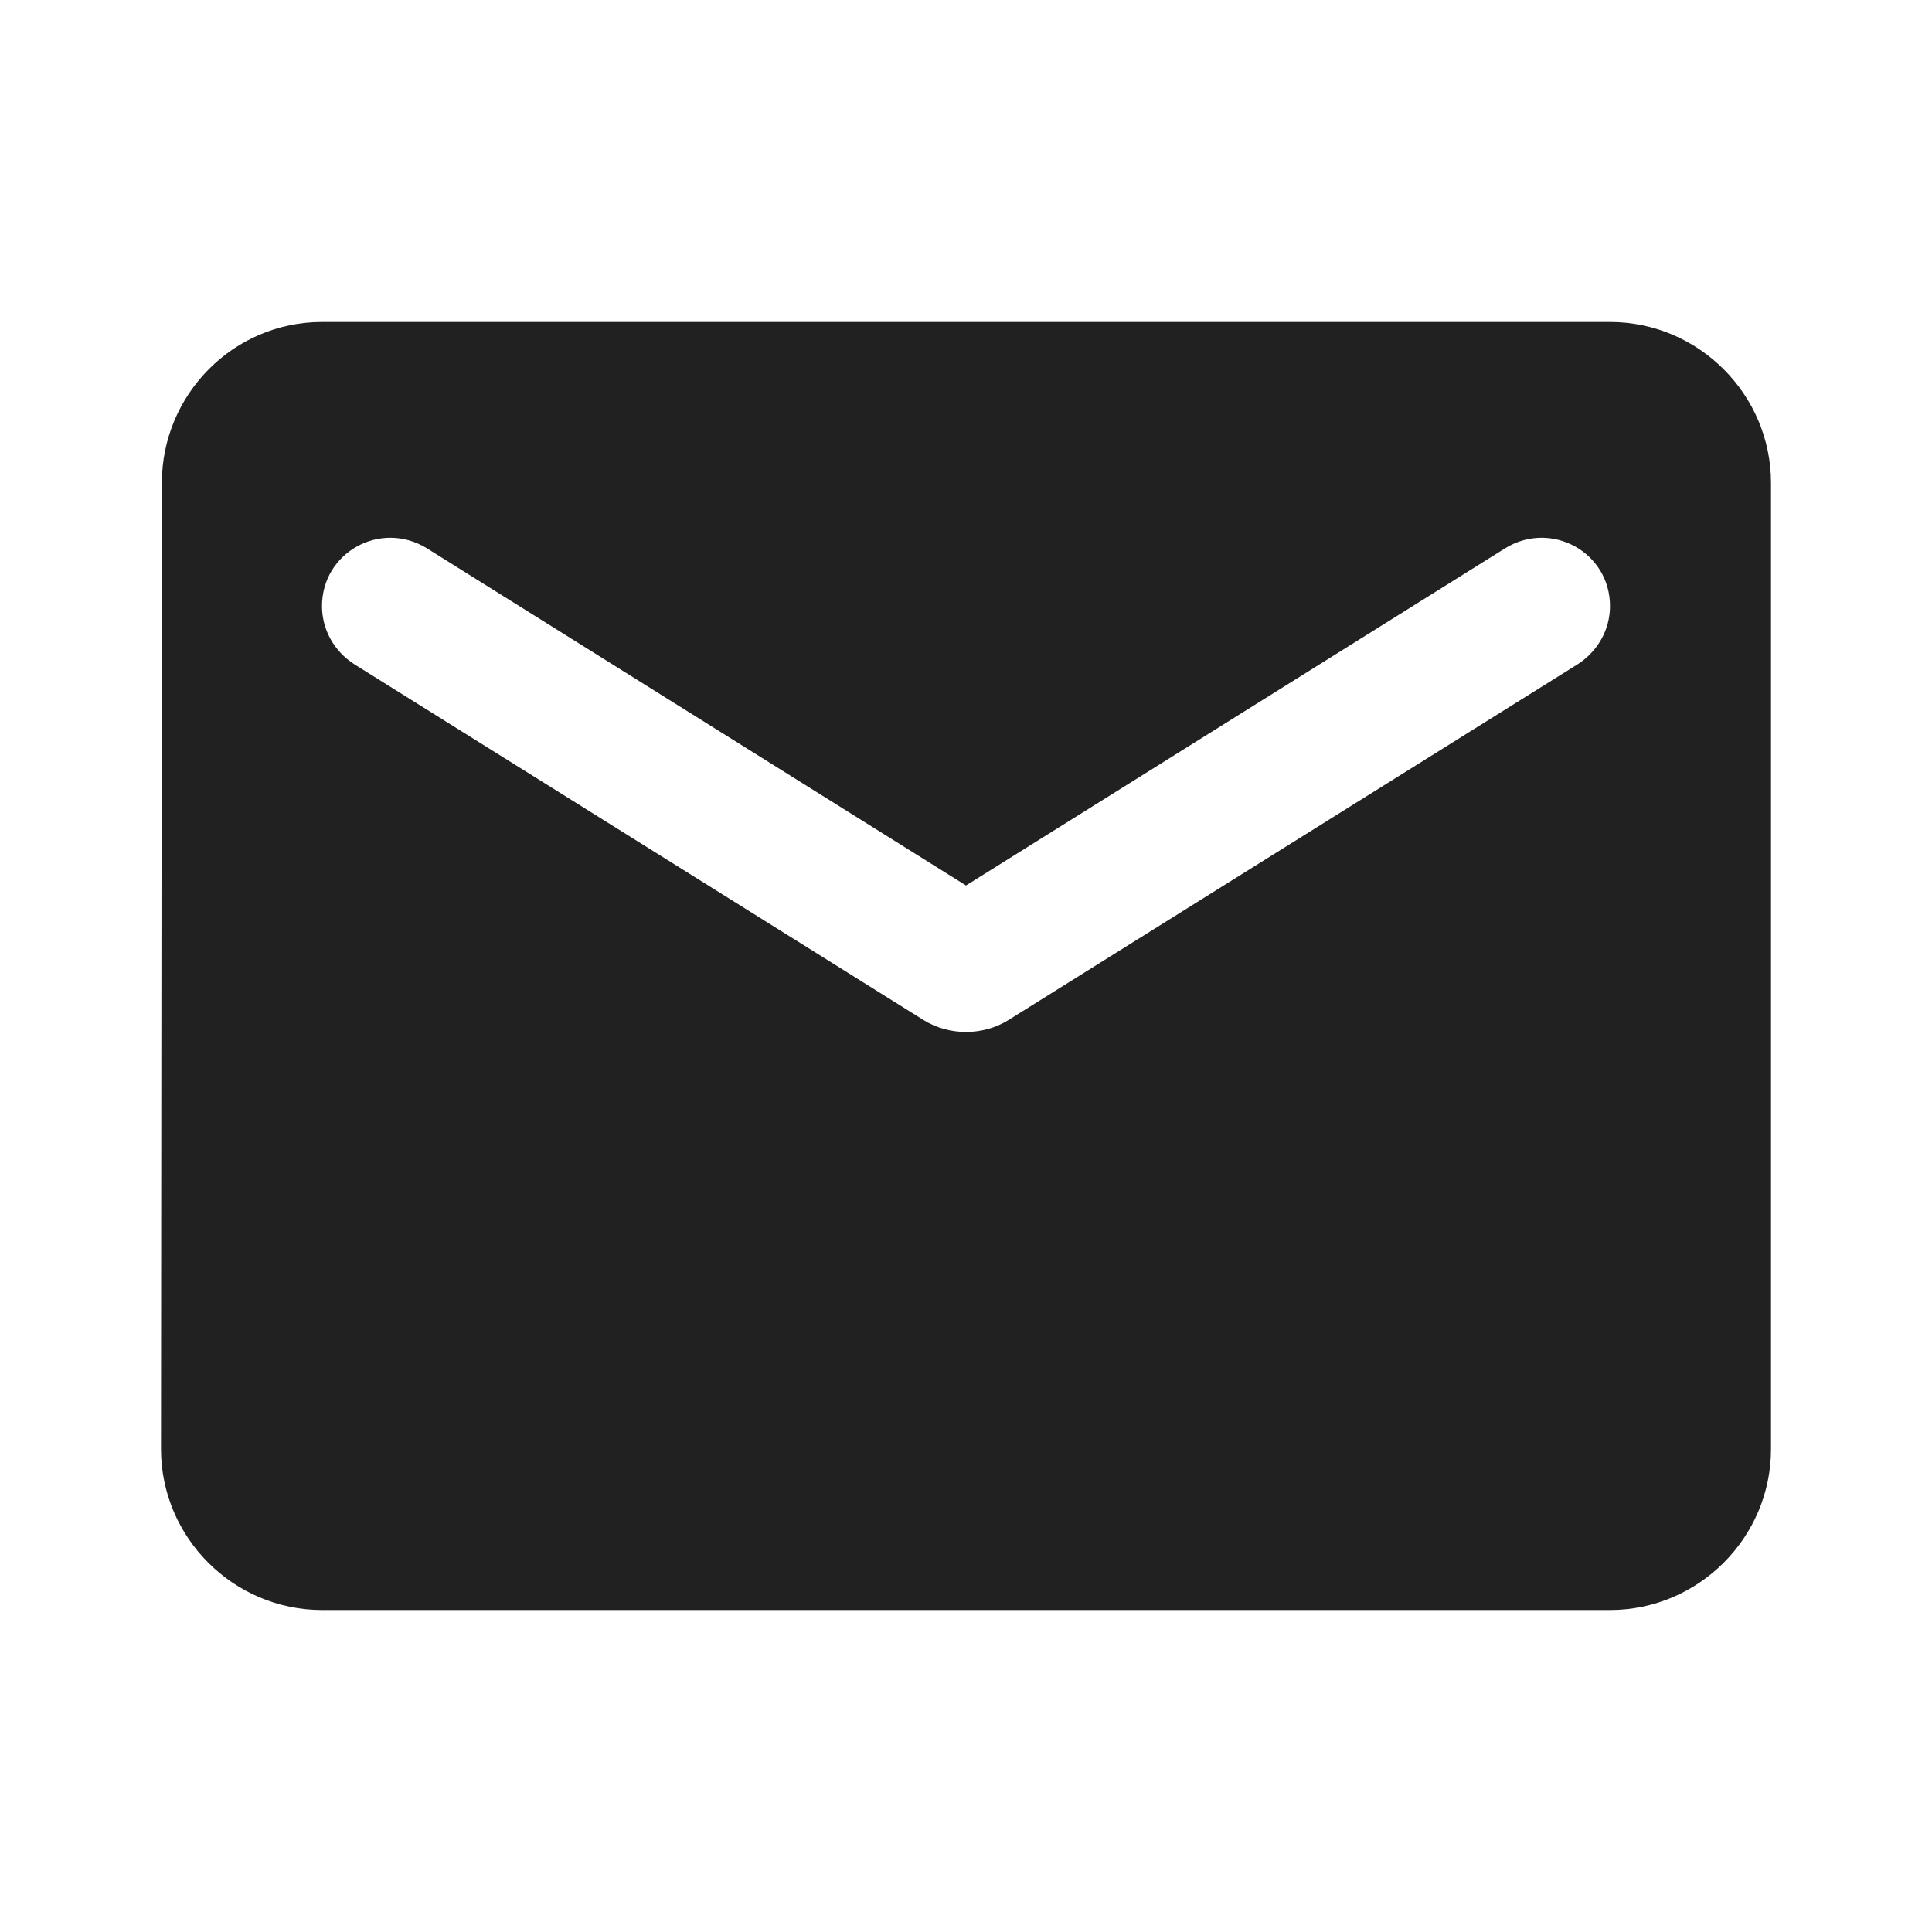
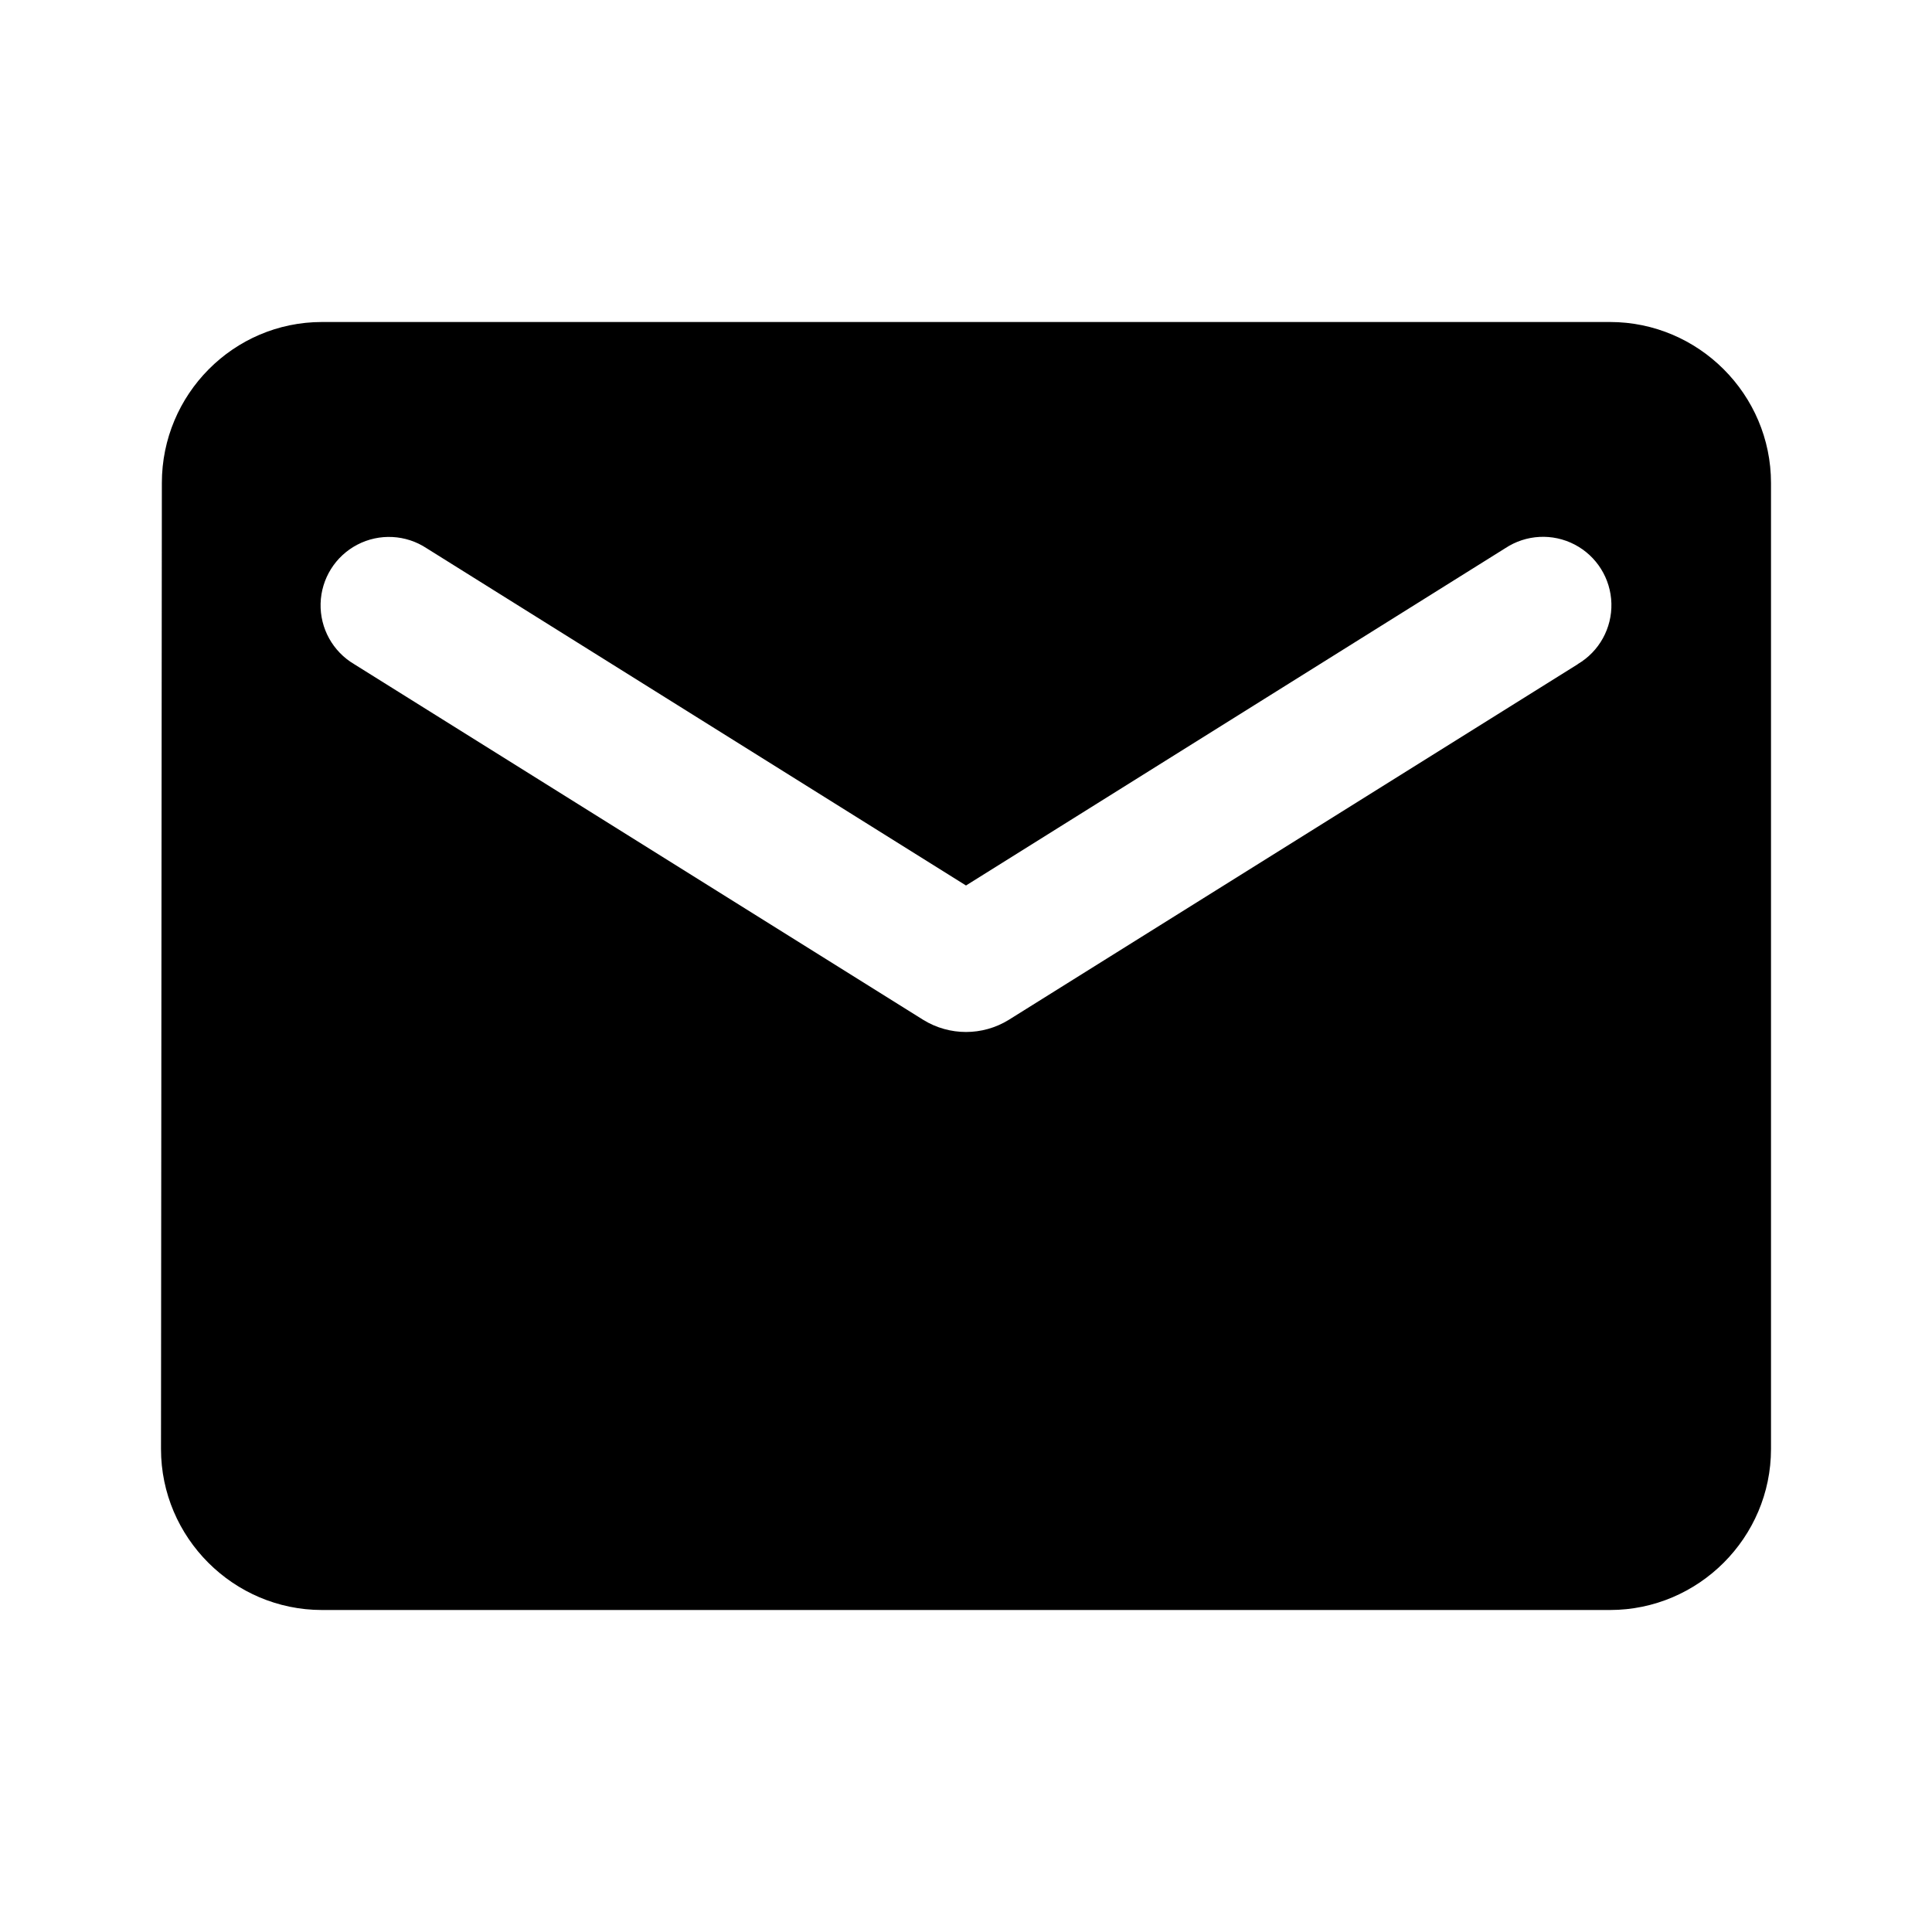
- <svg xmlns="http://www.w3.org/2000/svg" width="18" height="18" viewBox="0 0 18 18" fill="none">
-   <path d="M15 3H3C2.175 3 1.508 3.675 1.508 4.5L1.5 13.5C1.5 14.325 2.175 15 3 15H15C15.825 15 16.5 14.325 16.5 13.5V4.5C16.5 3.675 15.825 3 15 3ZM14.7 6.188L9.398 9.502C9.158 9.652 8.842 9.652 8.602 9.502L3.3 6.188C3.112 6.067 3 5.865 3 5.647C3 5.145 3.547 4.845 3.975 5.107L9 8.25L14.025 5.107C14.453 4.845 15 5.145 15 5.647C15 5.865 14.887 6.067 14.7 6.188Z" fill="#212121" />
+ <svg xmlns="http://www.w3.org/2000/svg" width="18" height="18">
+   <path d="M15 3H3c-.825 0-1.492.675-1.492 1.5l-.008 9c0 .825.675 1.5 1.5 1.5h12c.825 0 1.5-.675 1.5-1.5v-9c0-.825-.675-1.5-1.5-1.5zm-.3 3.188L9.398 9.502a.759.759 0 01-.796 0L3.3 6.188a.637.637 0 11.675-1.08L9 8.25l5.025-3.143a.637.637 0 11.675 1.08z" />
</svg>
